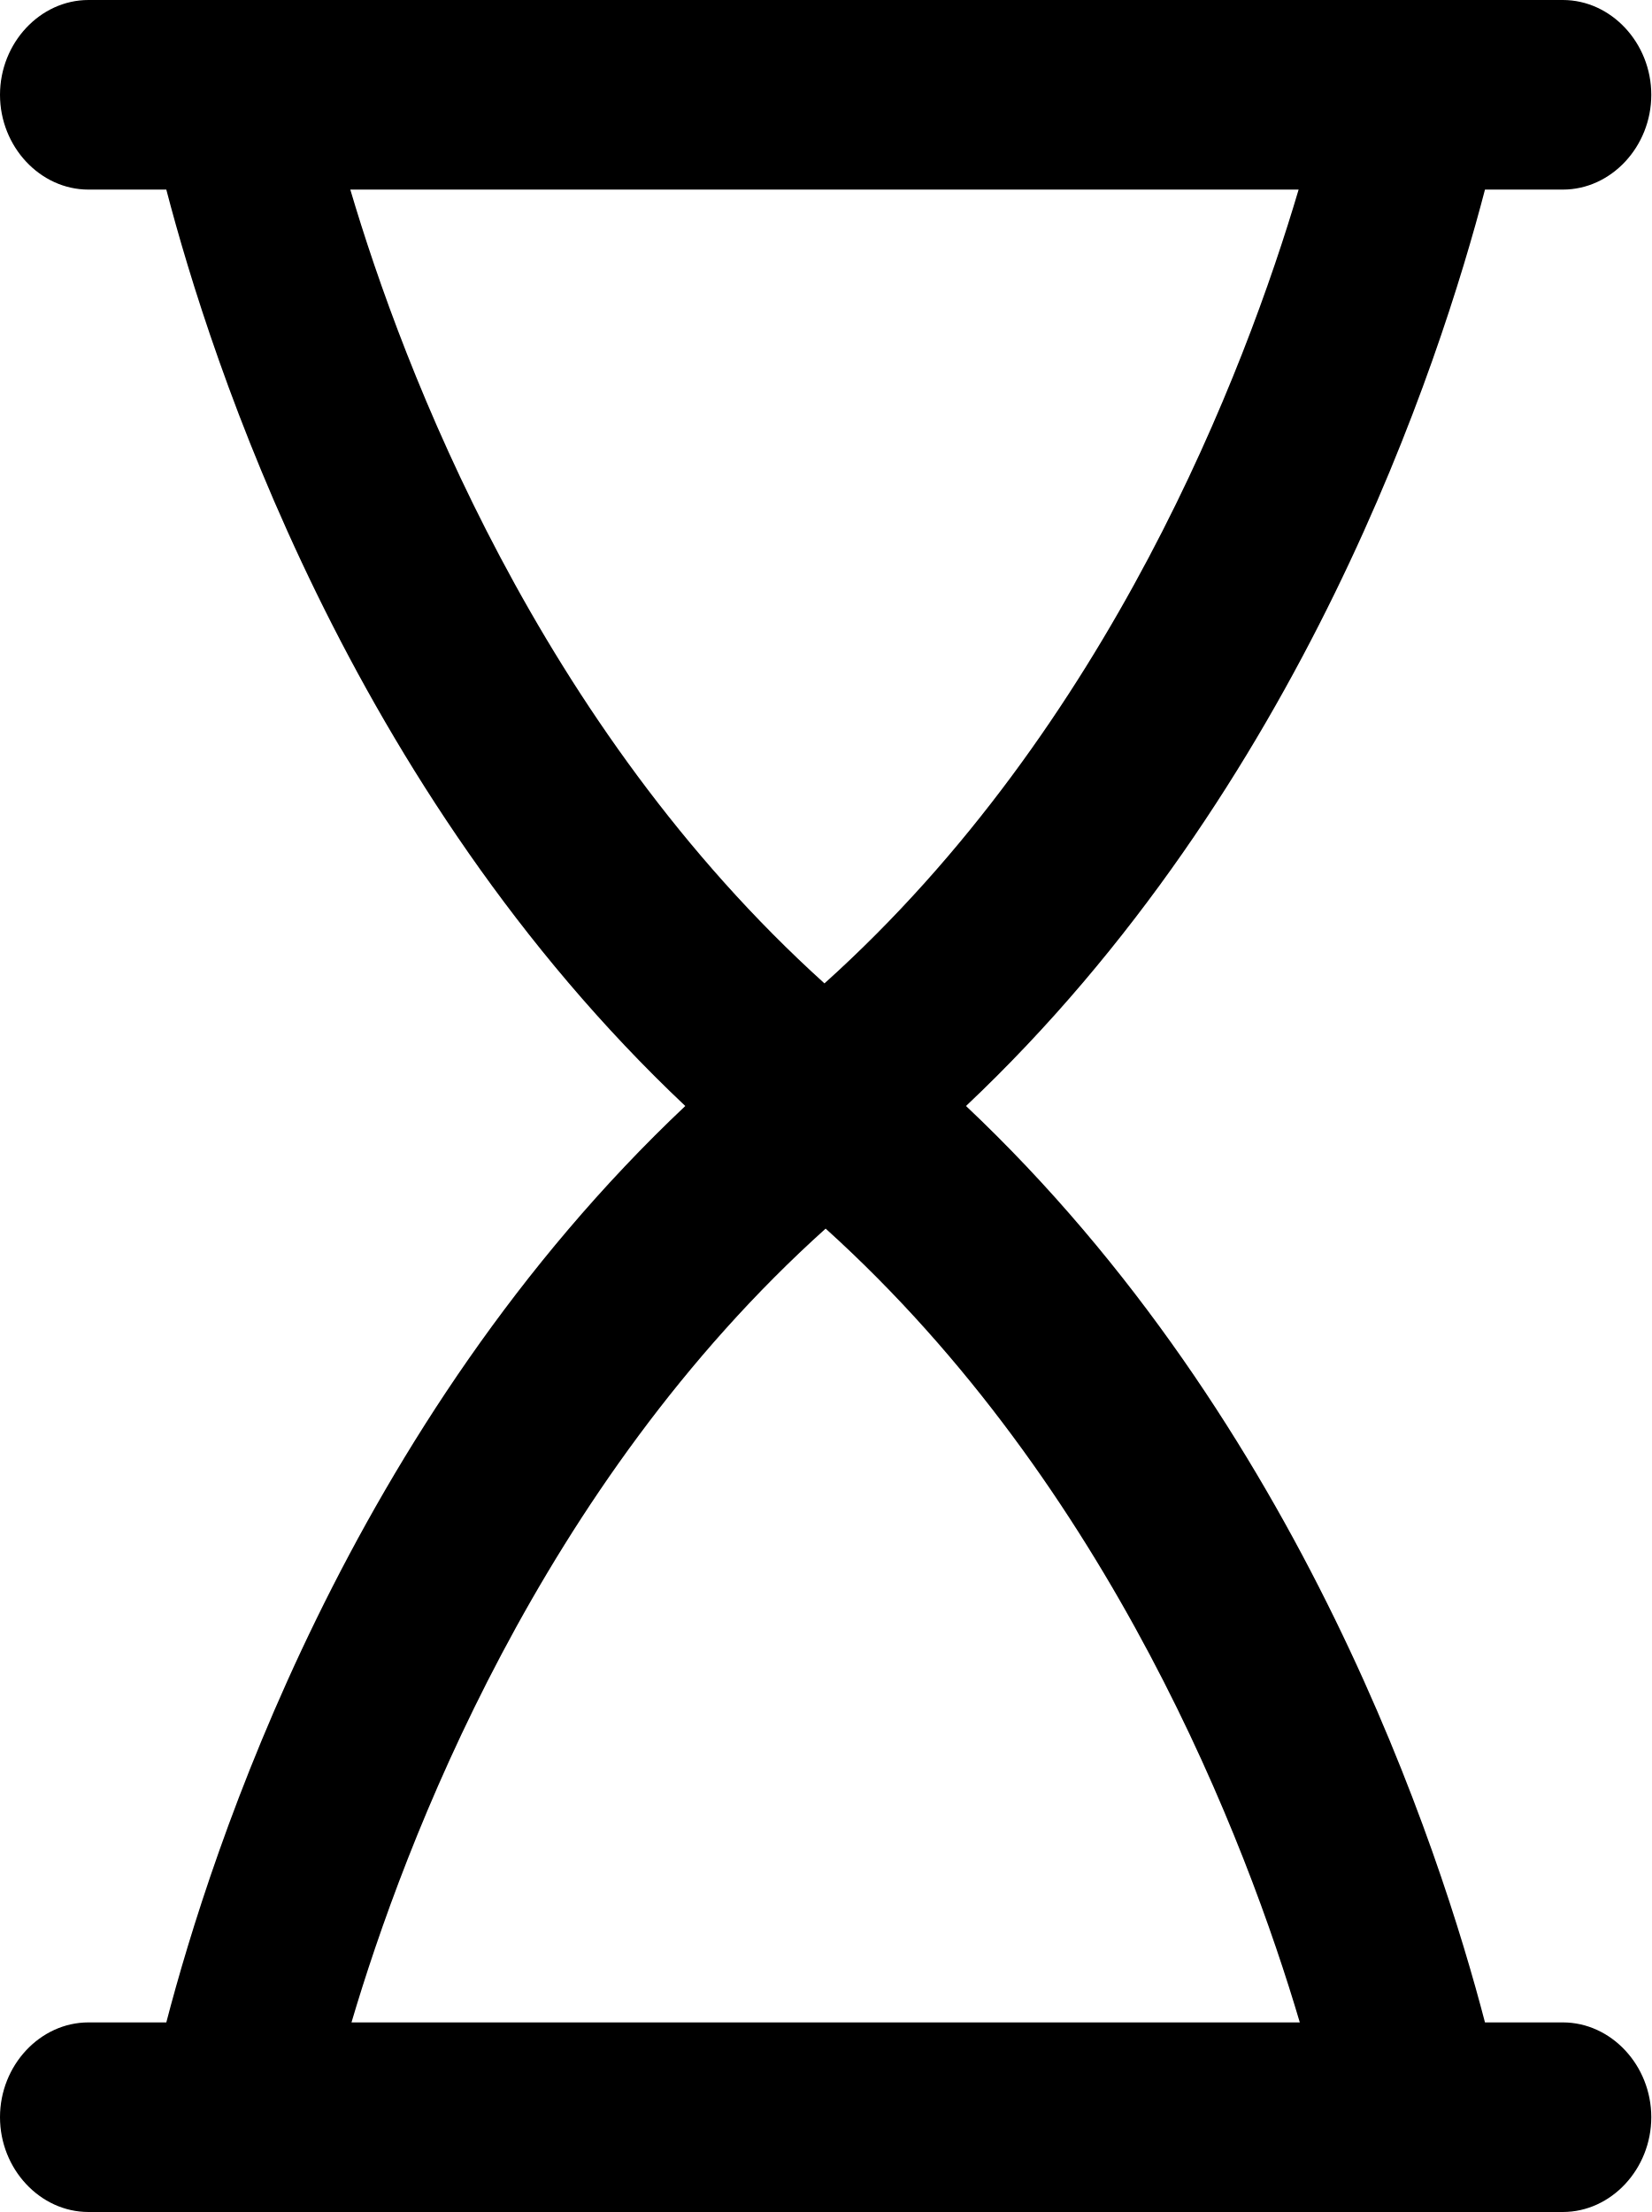
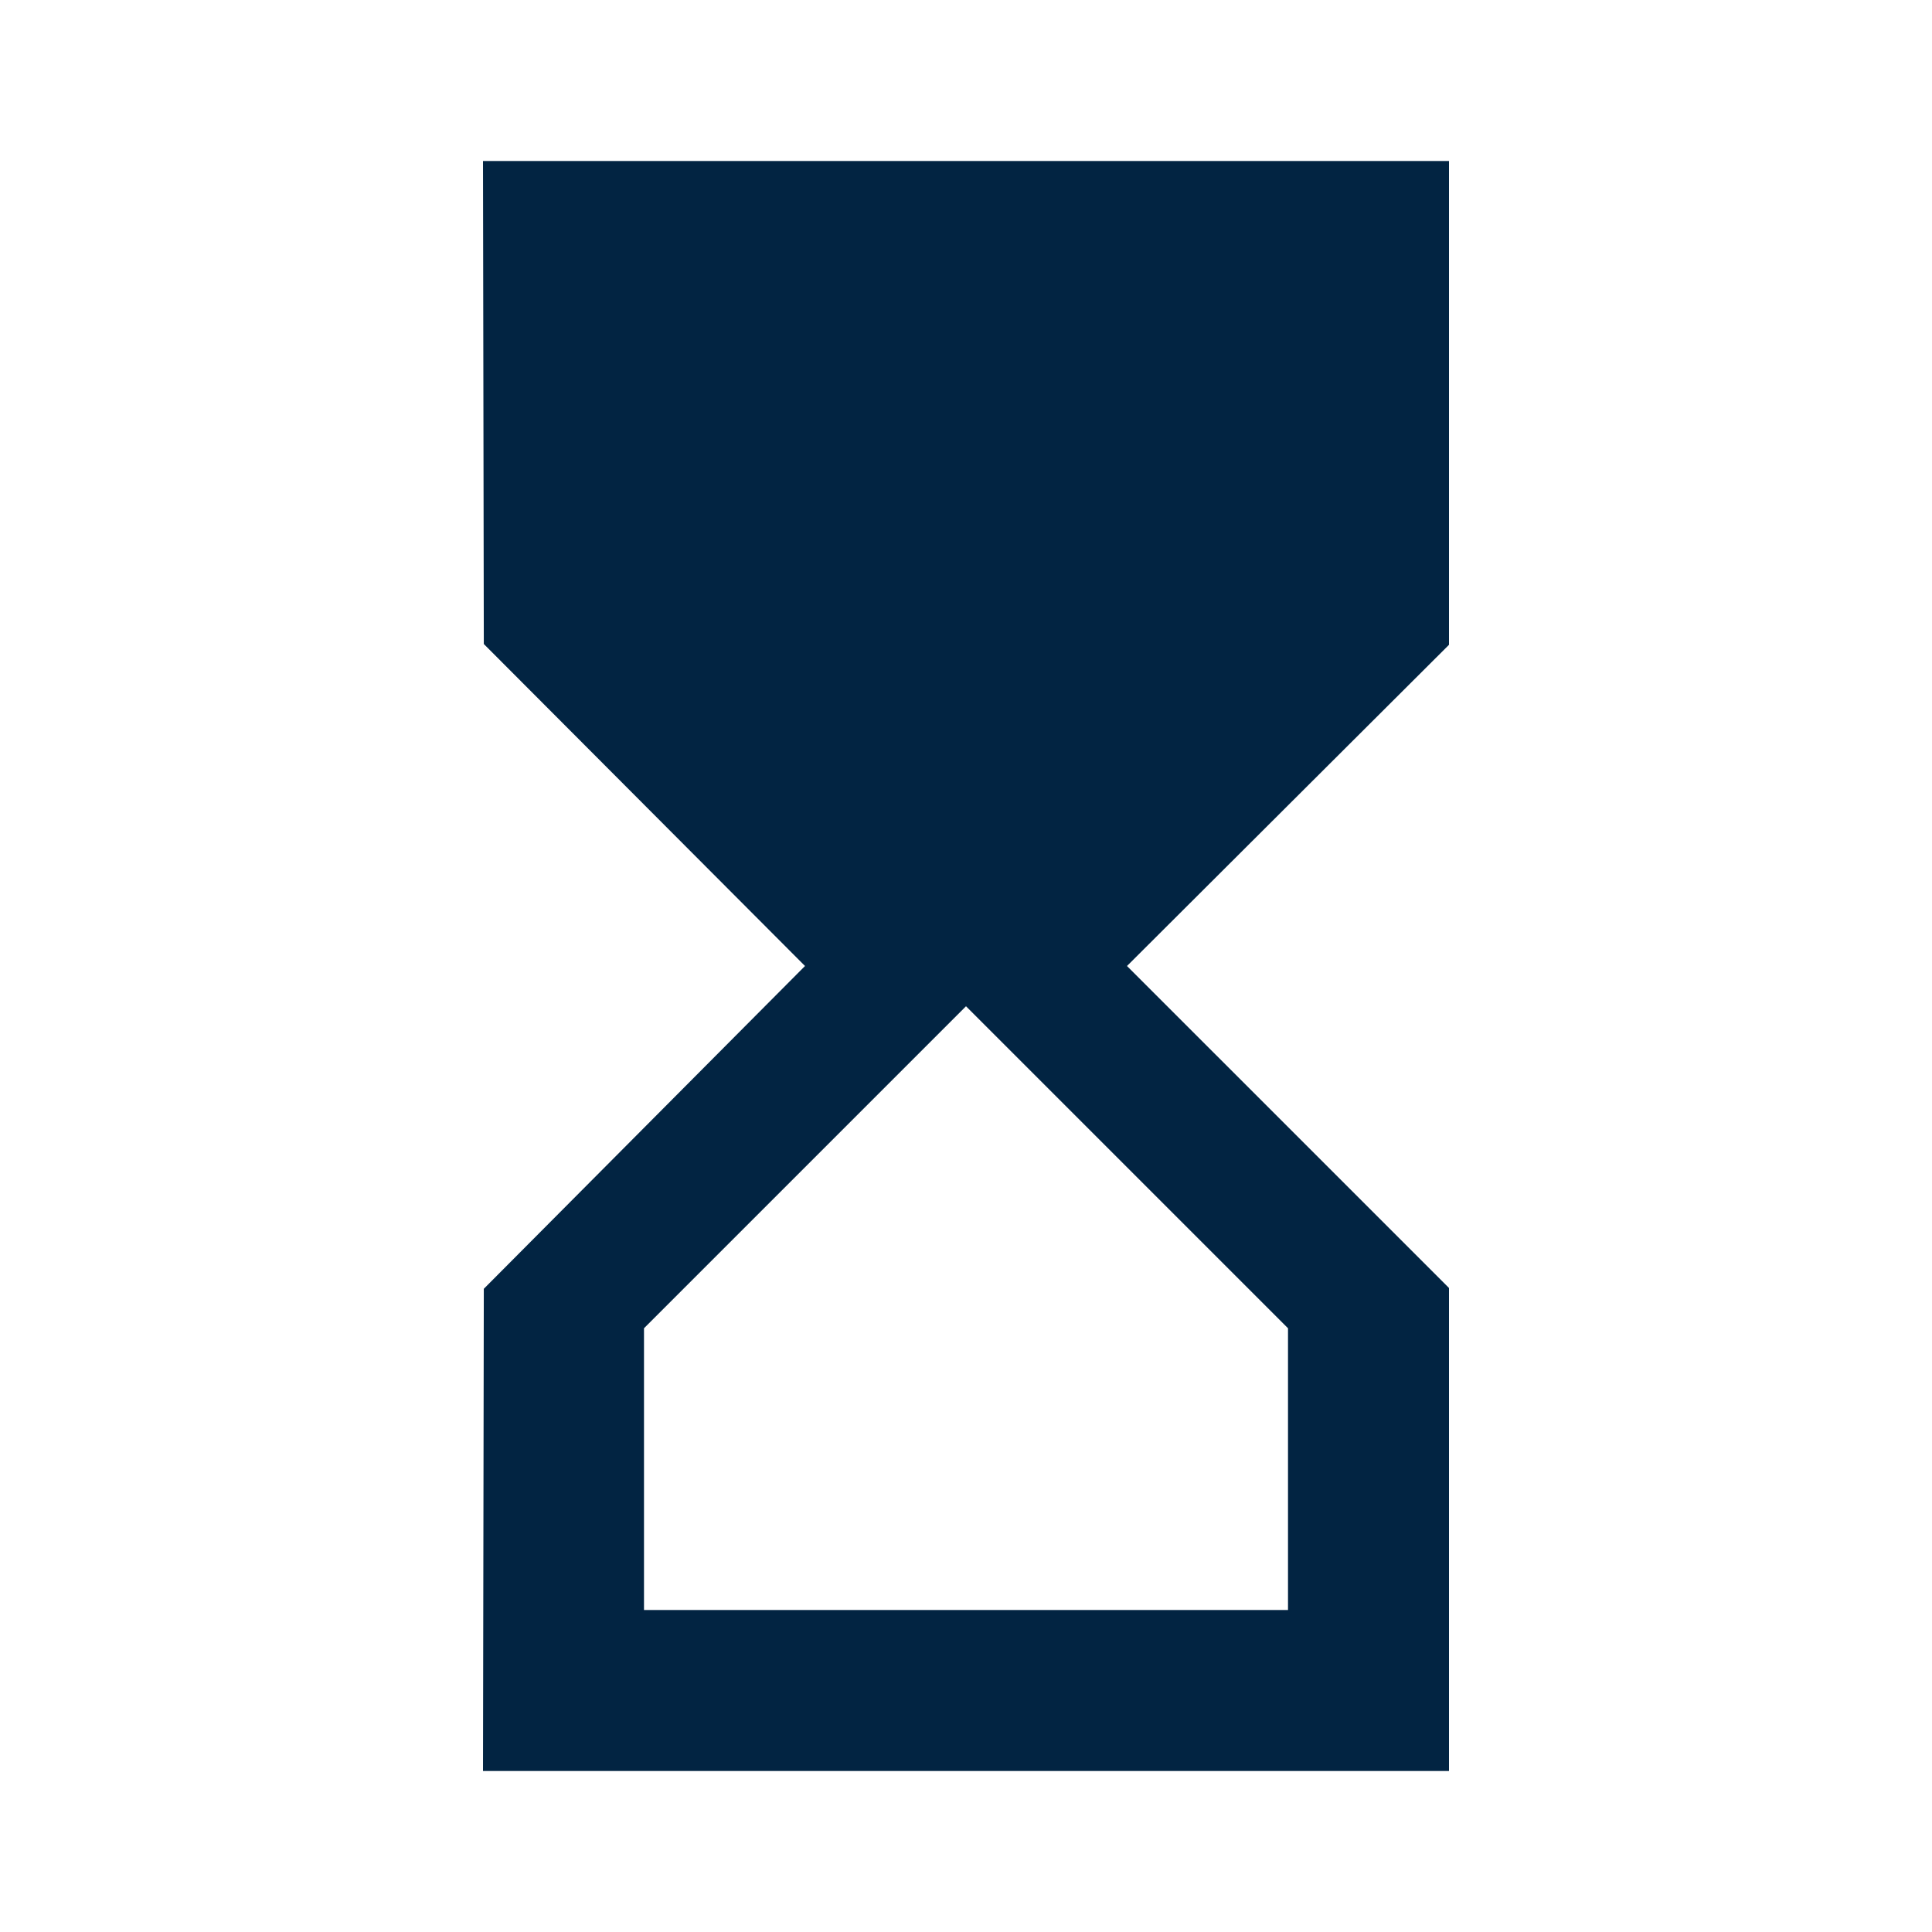
- <svg xmlns="http://www.w3.org/2000/svg" width="106" height="142" viewBox="0 0 106 142" fill="none">
-   <path d="M100.321 129.829H95.324C92.447 118.793 83.589 91.367 62.01 71C83.589 50.633 92.447 23.207 95.324 12.171H100.321C103.426 12.171 106 9.413 106 6.086C106 2.759 103.426 0 100.321 0H5.679C2.574 0 0 2.759 0 6.086C0 9.413 2.574 12.171 5.679 12.171H10.676C13.553 23.207 22.411 50.633 43.99 71C22.411 91.367 13.553 118.793 10.676 129.829H5.679C2.574 129.829 0 132.587 0 135.914C0 139.241 2.574 142 5.679 142H100.321C103.426 142 106 139.241 106 135.914C106 132.587 103.426 129.829 100.321 129.829ZM22.563 12.171H83.361C79.954 23.694 71.247 46.657 52.924 63.129C34.601 46.576 25.894 23.694 22.487 12.171H22.563ZM53 78.871C71.323 95.424 80.03 118.306 83.437 129.829H22.563C25.97 118.306 34.677 95.343 53 78.871Z" fill="black" />
+ <svg xmlns="http://www.w3.org/2000/svg" width="220" height="220" viewBox="0 0 220 220" fill="none">
+   <path d="M55 18.333L55.092 73.333L91.667 110L55.092 146.758L55 201.666H165V146.666L128.333 110L165 73.425V18.333H55ZM146.667 151.25V183.333H73.333V151.25L110 114.583L146.667 151.25Z" fill="#022442" />
</svg>
